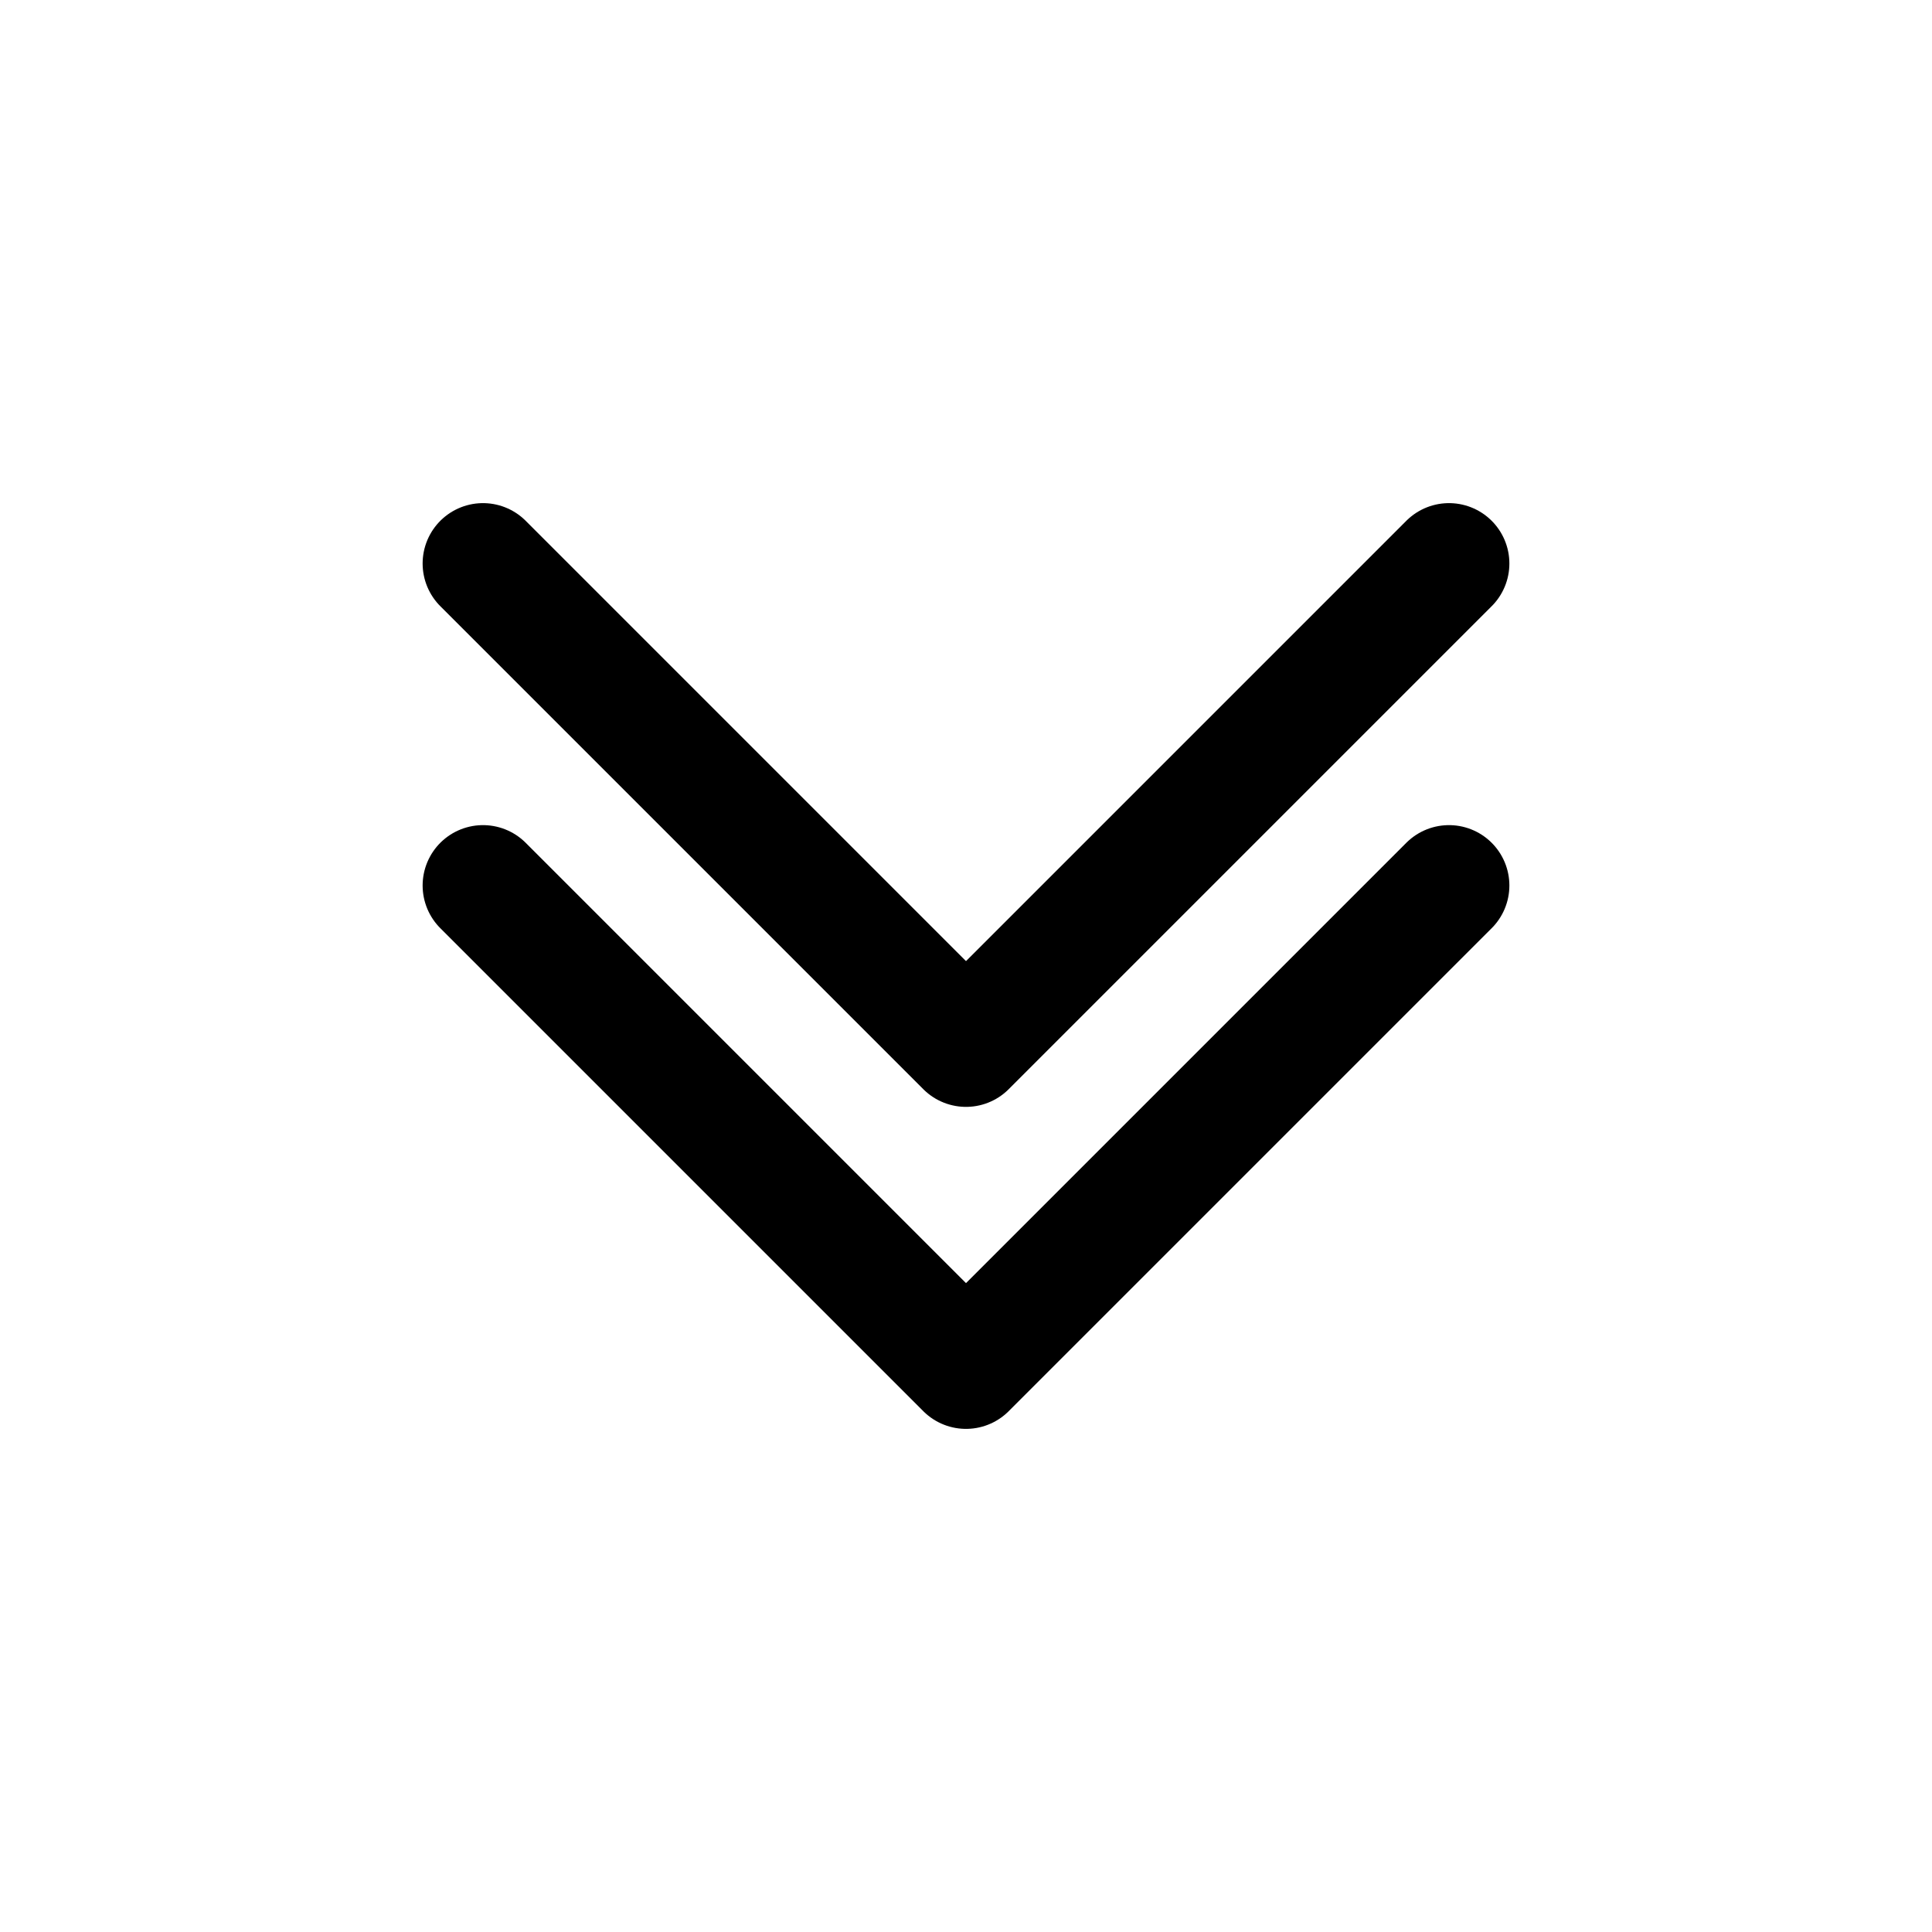
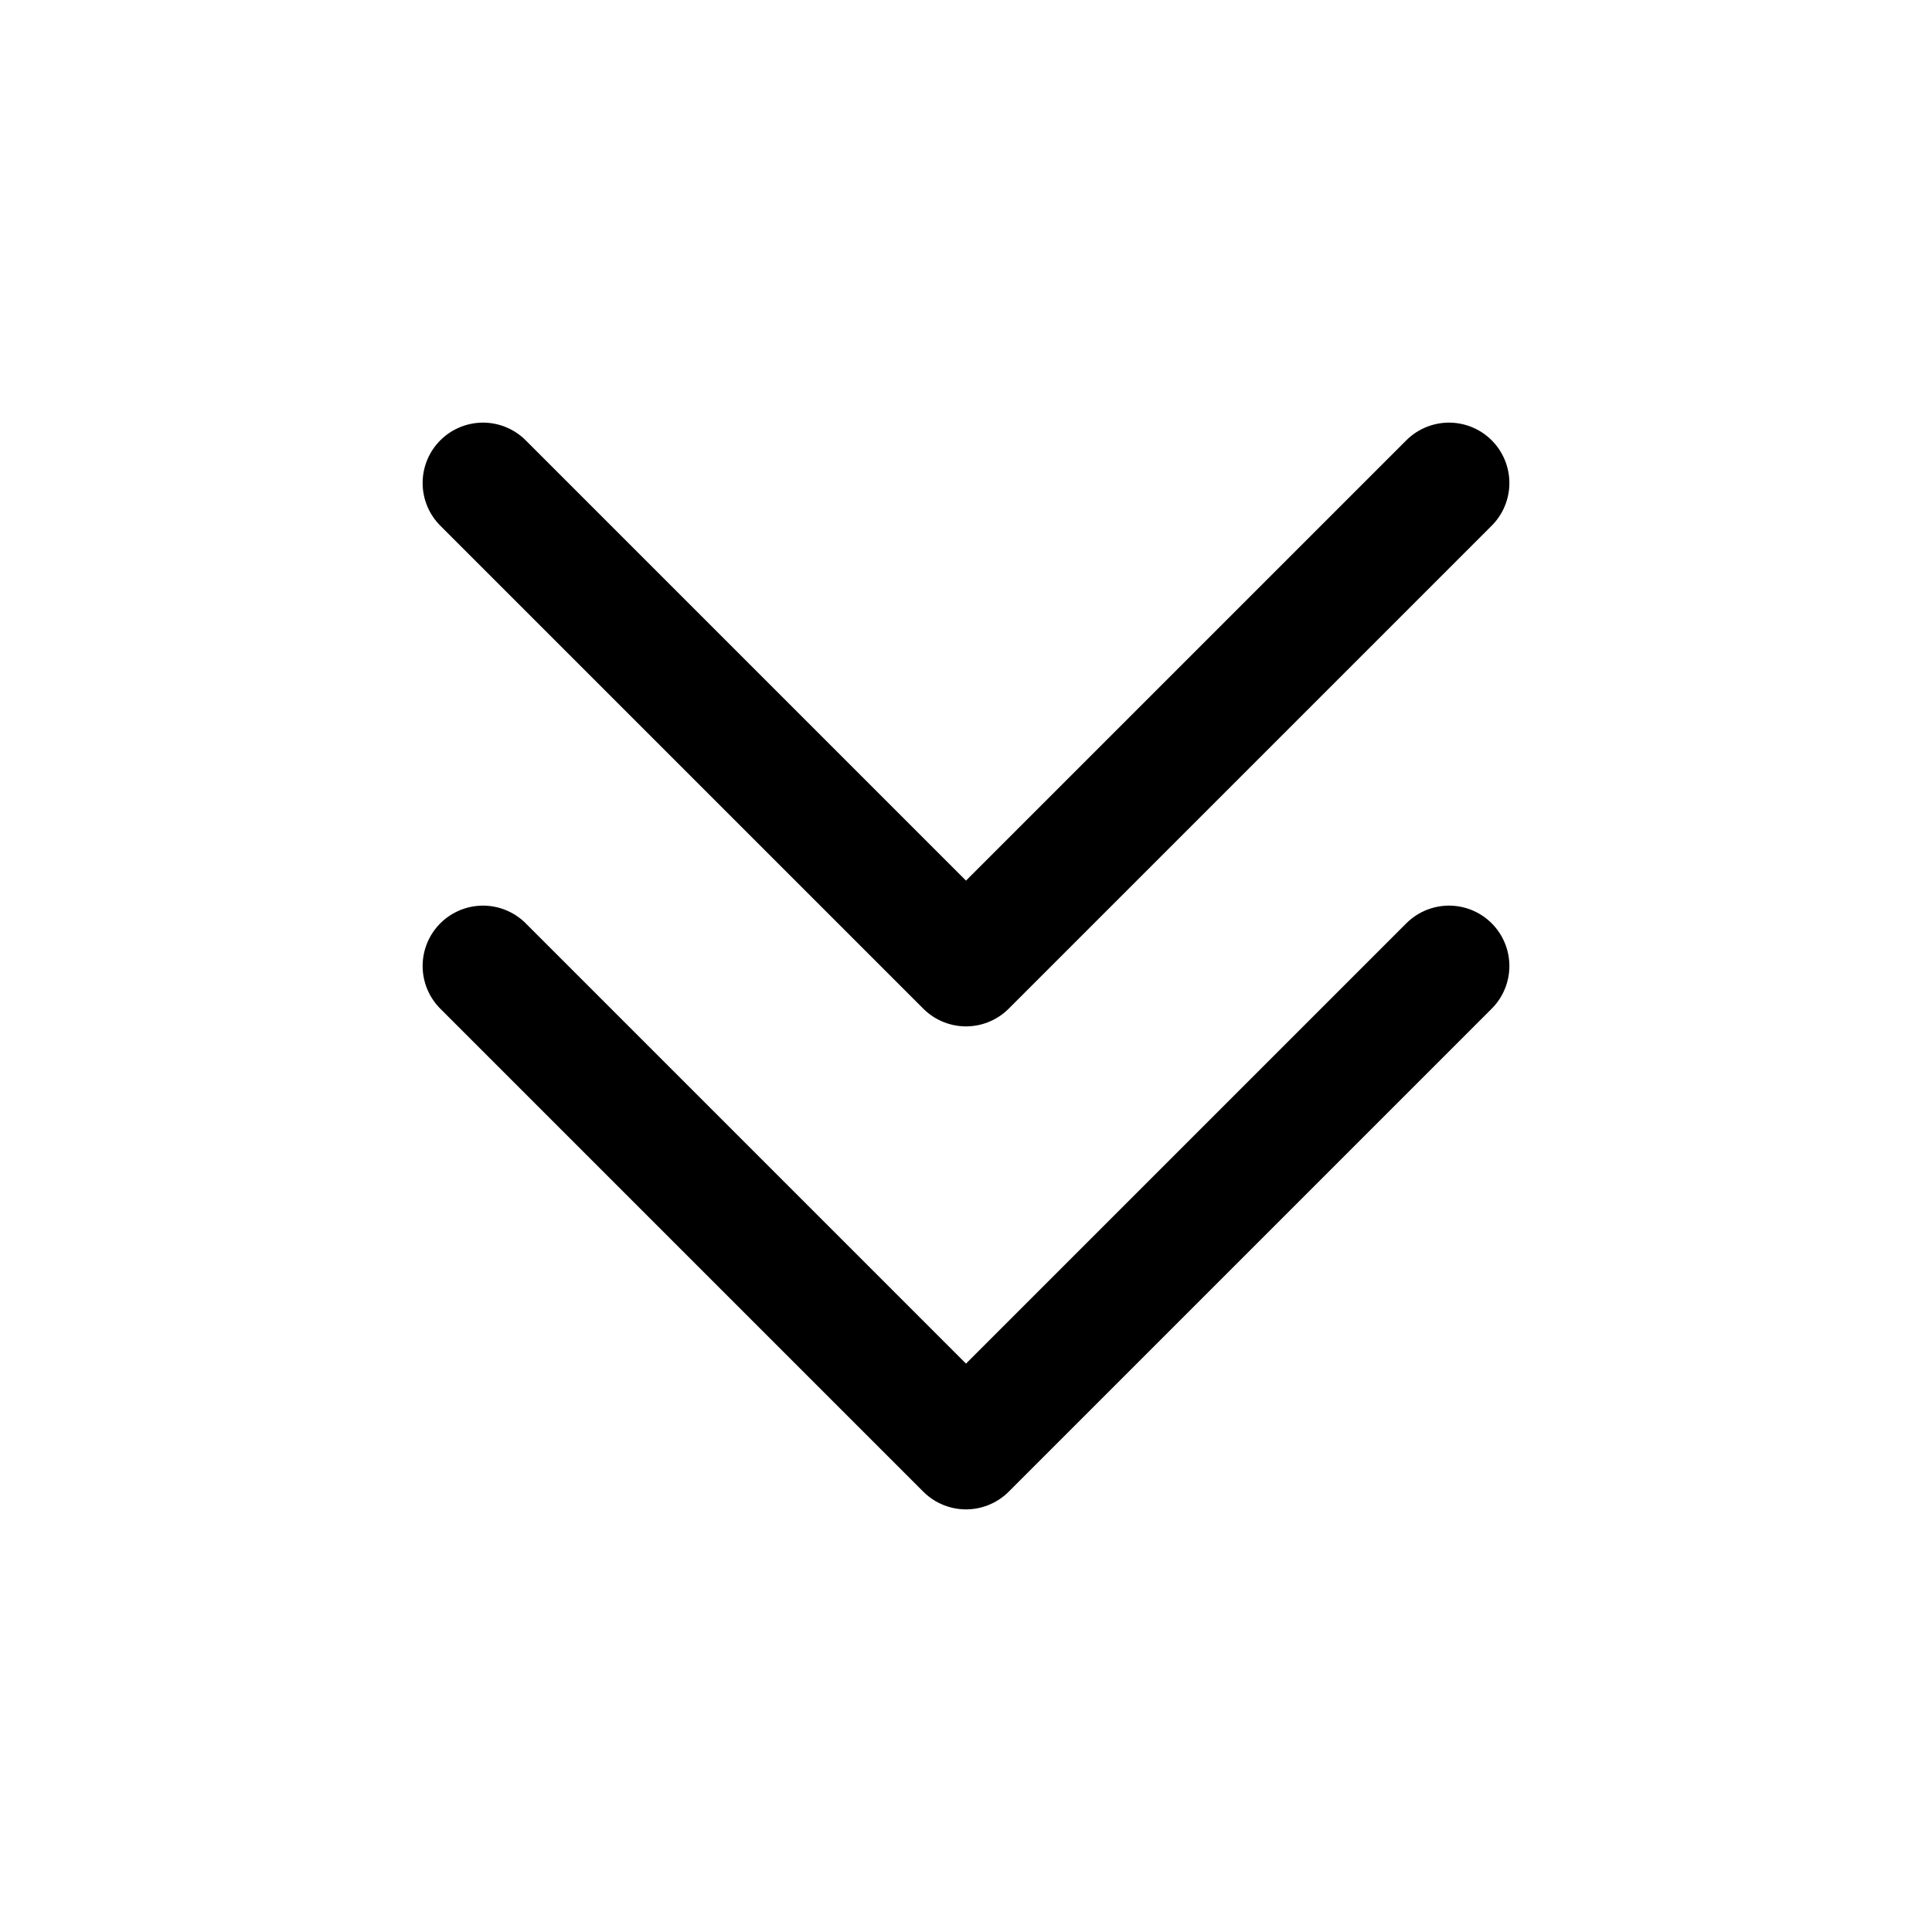
<svg xmlns="http://www.w3.org/2000/svg" width="24" height="24" fill="none" viewBox="0 0 24 24" stroke-width="1.5" stroke-linecap="round" stroke-linejoin="round" stroke="currentColor">
-   <path d="m6 7 6 6 6-6" />
-   <path d="m6 11 6 6 6-6" />
+   <path d="m6 6 6 6 6-6M6 12l6 6 6-6" />
</svg>
